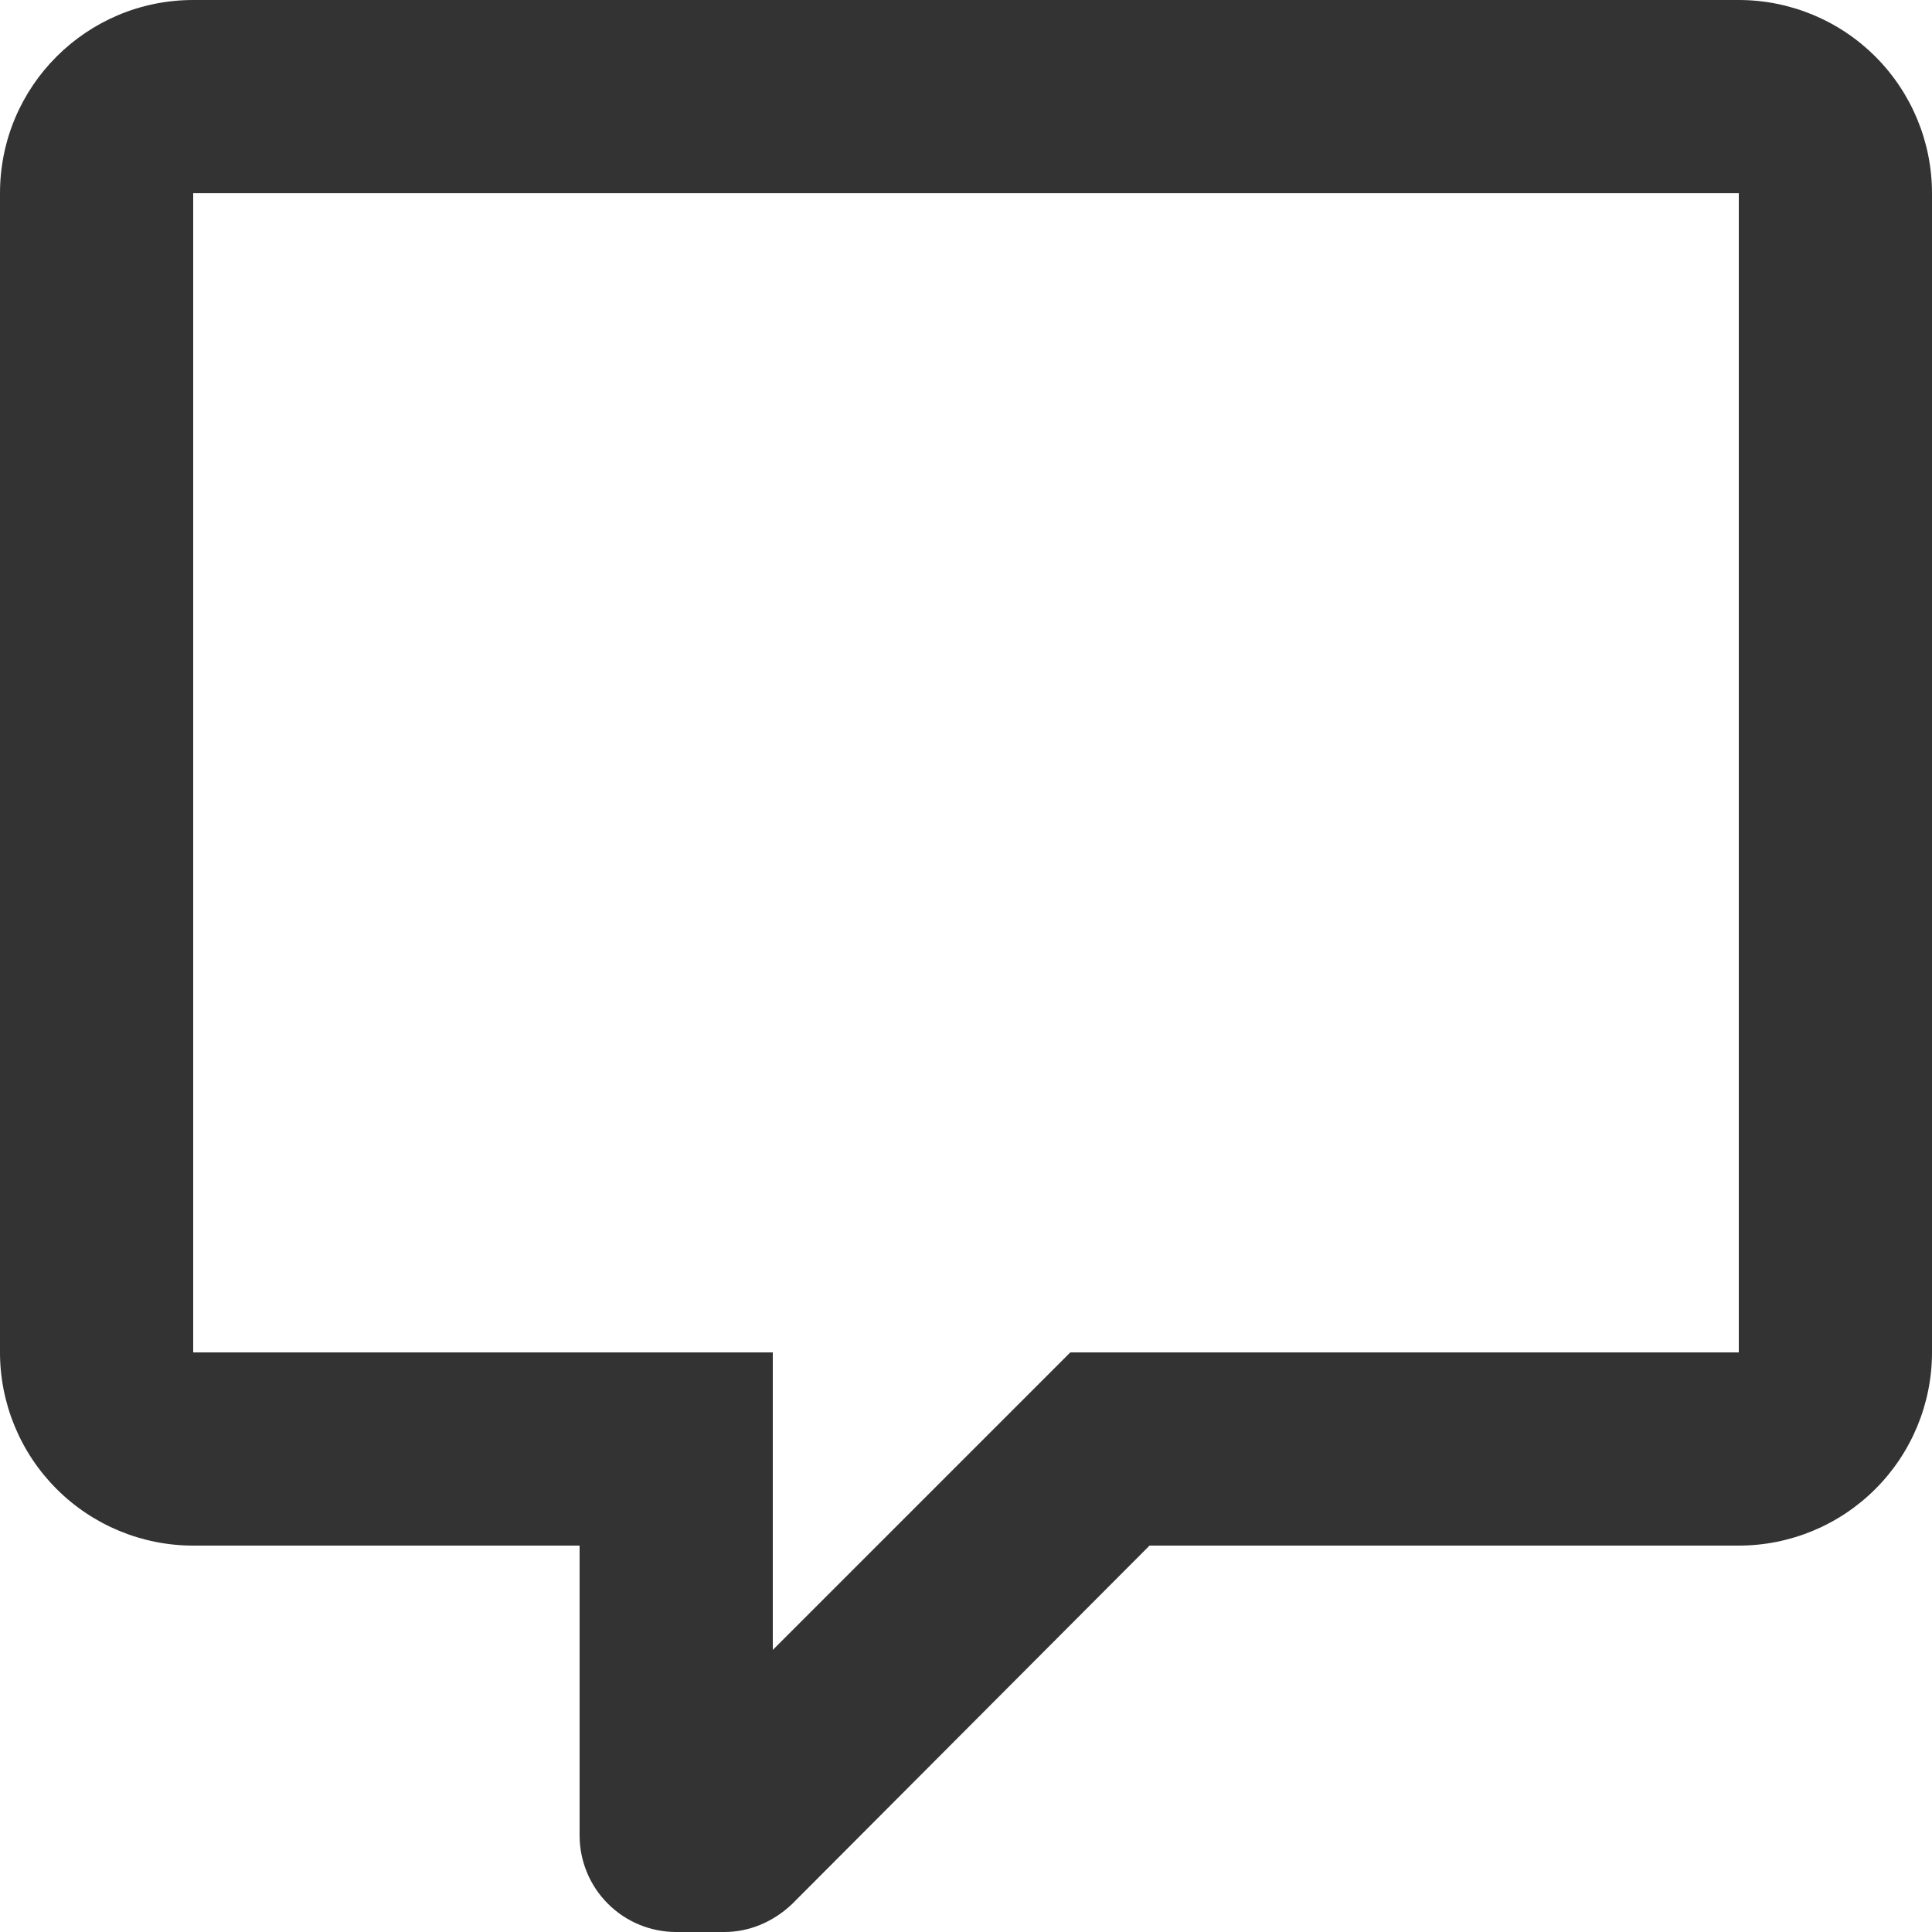
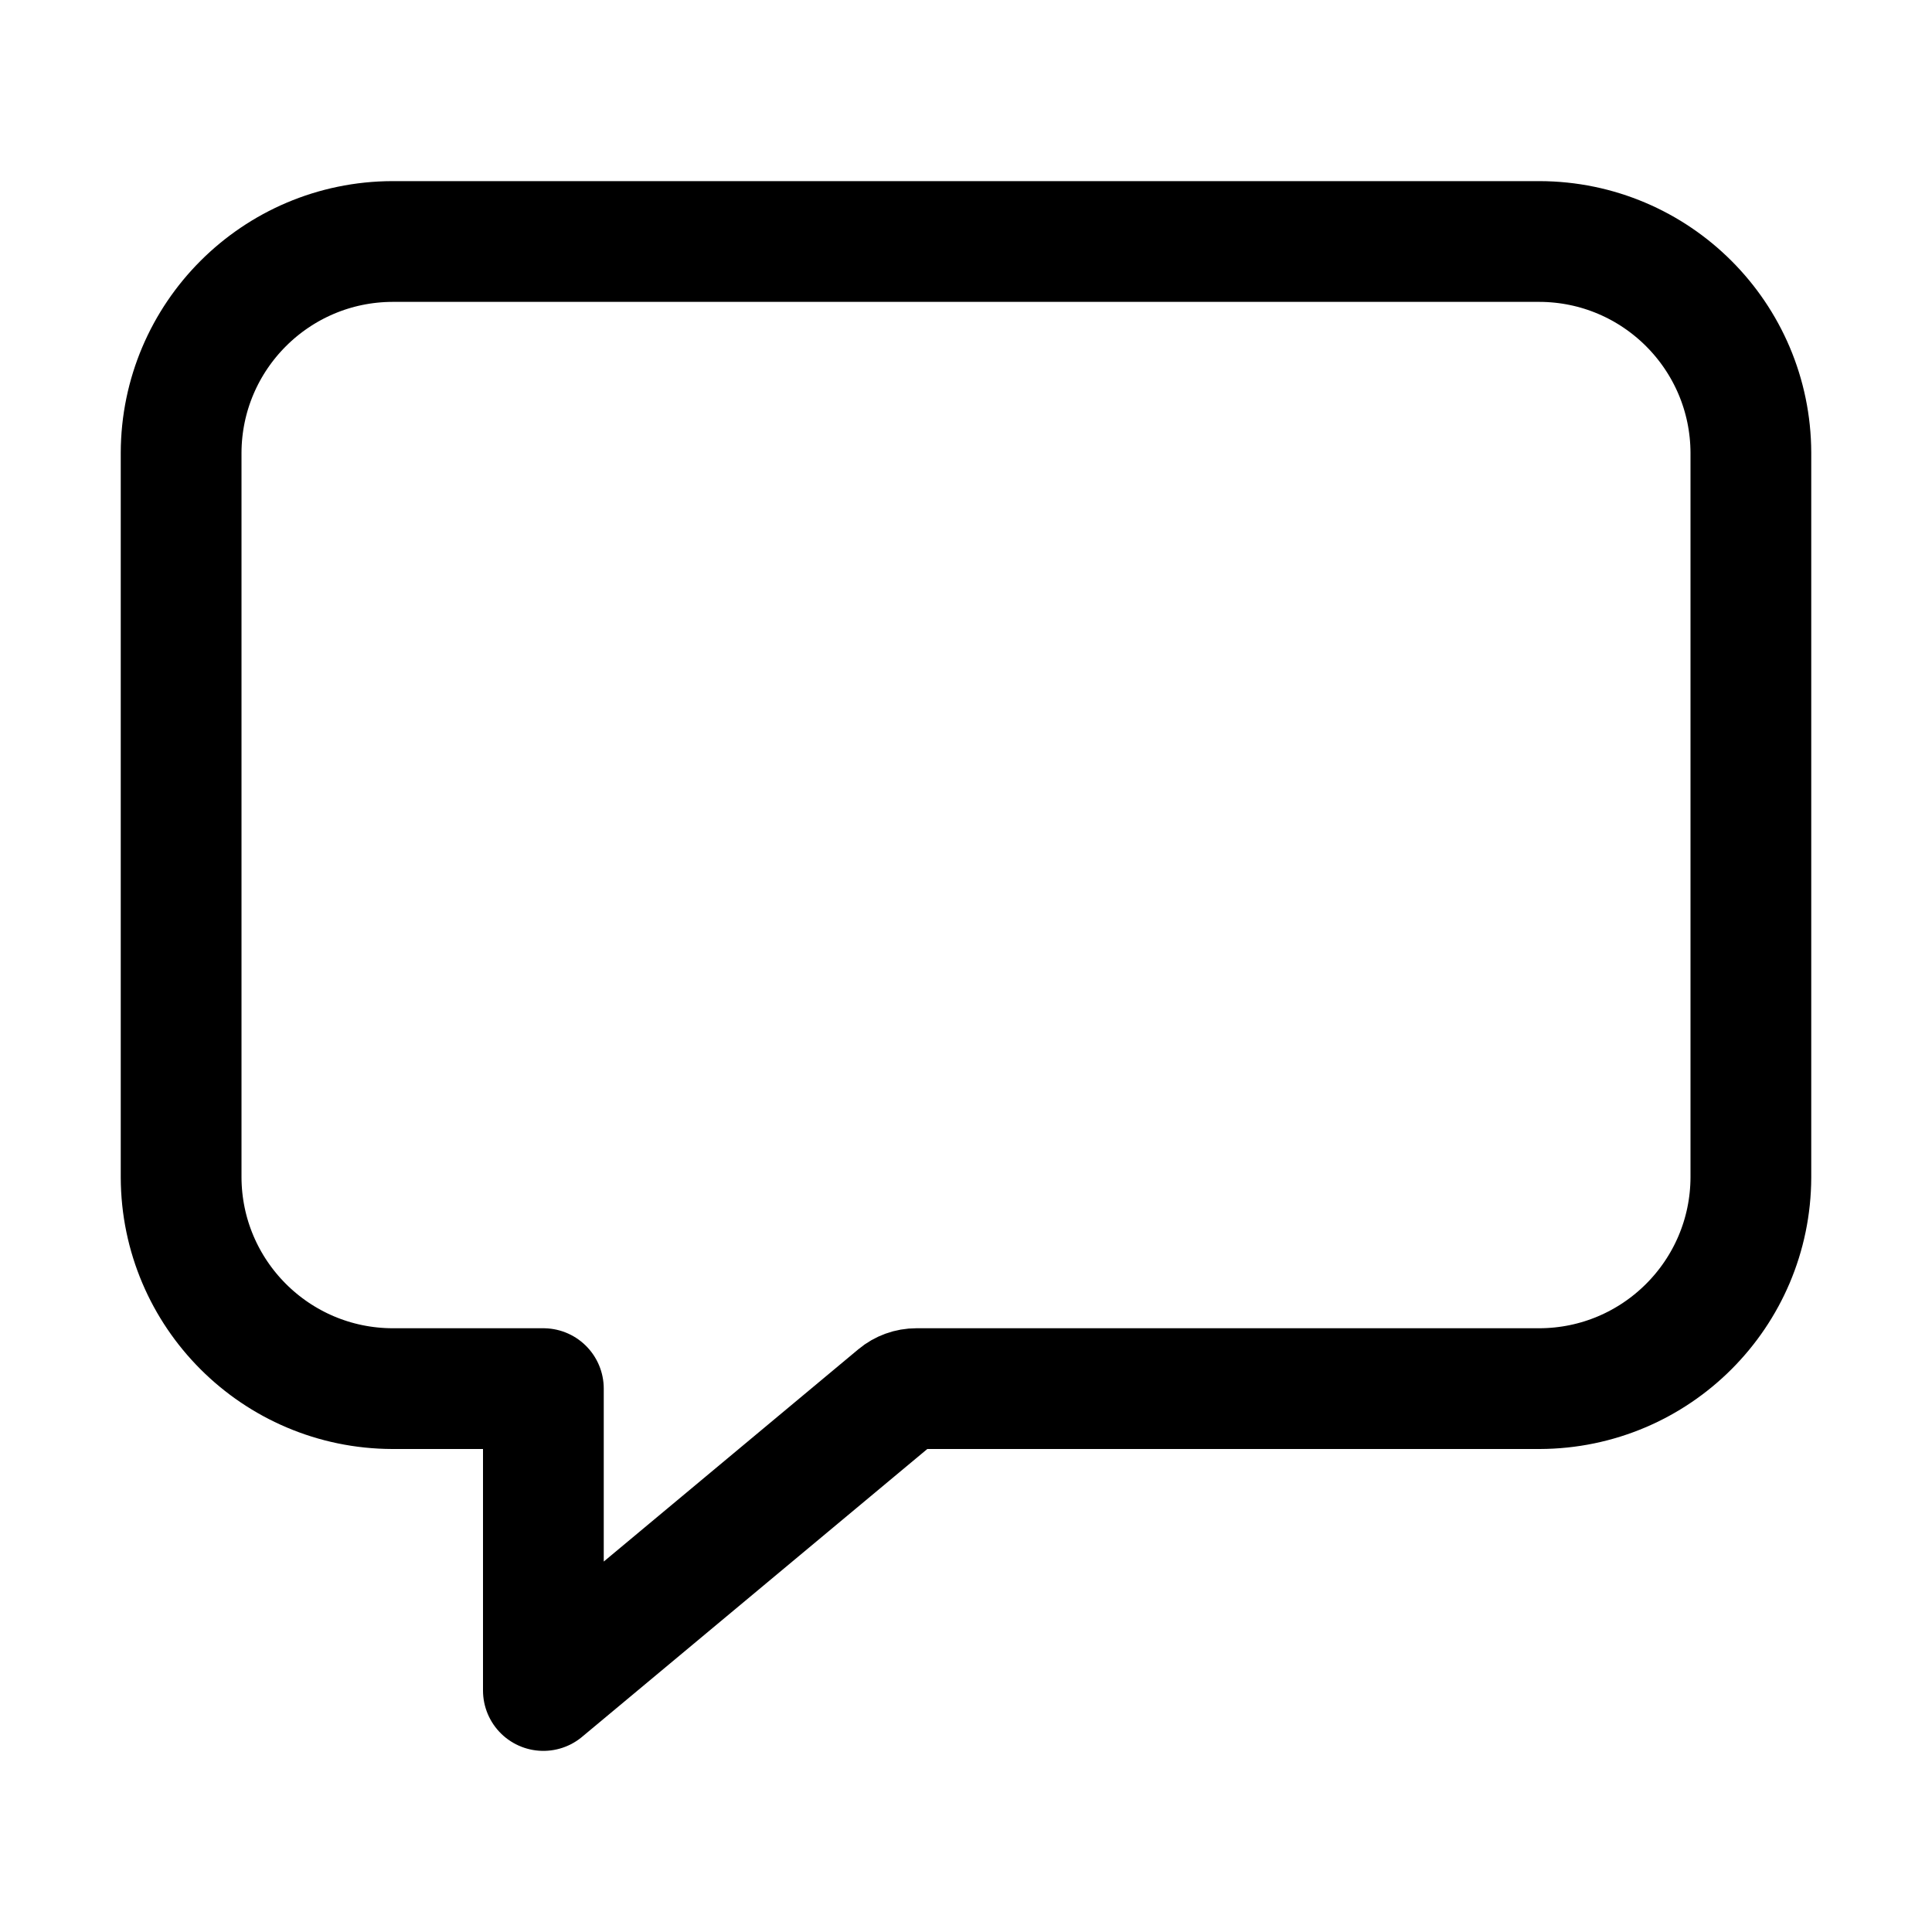
- <svg xmlns="http://www.w3.org/2000/svg" width="20" height="20" viewBox="0 0 20 20" fill="none">
-   <path d="M7 20C6.735 20 6.48 19.895 6.293 19.707C6.105 19.52 6 19.265 6 19V16H2C1.47 16 0.961 15.789 0.586 15.414C0.211 15.039 0 14.53 0 14V2C0 0.89 0.9 0 2 0H18C18.53 0 19.039 0.211 19.414 0.586C19.789 0.961 20 1.47 20 2V14C20 14.53 19.789 15.039 19.414 15.414C19.039 15.789 18.53 16 18 16H11.9L8.2 19.71C8 19.9 7.75 20 7.5 20H7ZM8 14V17.08L11.08 14H18V2H2V14H8Z" fill="#333333" />
+ <svg xmlns="http://www.w3.org/2000/svg" class="ionicon" viewBox="0 0 512 512">
+   <path d="M408 64H104a56.16 56.16 0 00-56 56v192a56.16 56.16 0 0056 56h40v80l93.72-78.14a8 8 0 015.13-1.86H408a56.16 56.16 0 0056-56V120a56.16 56.16 0 00-56-56z" fill="none" stroke="currentColor" stroke-linejoin="round" stroke-width="32" />
</svg>
